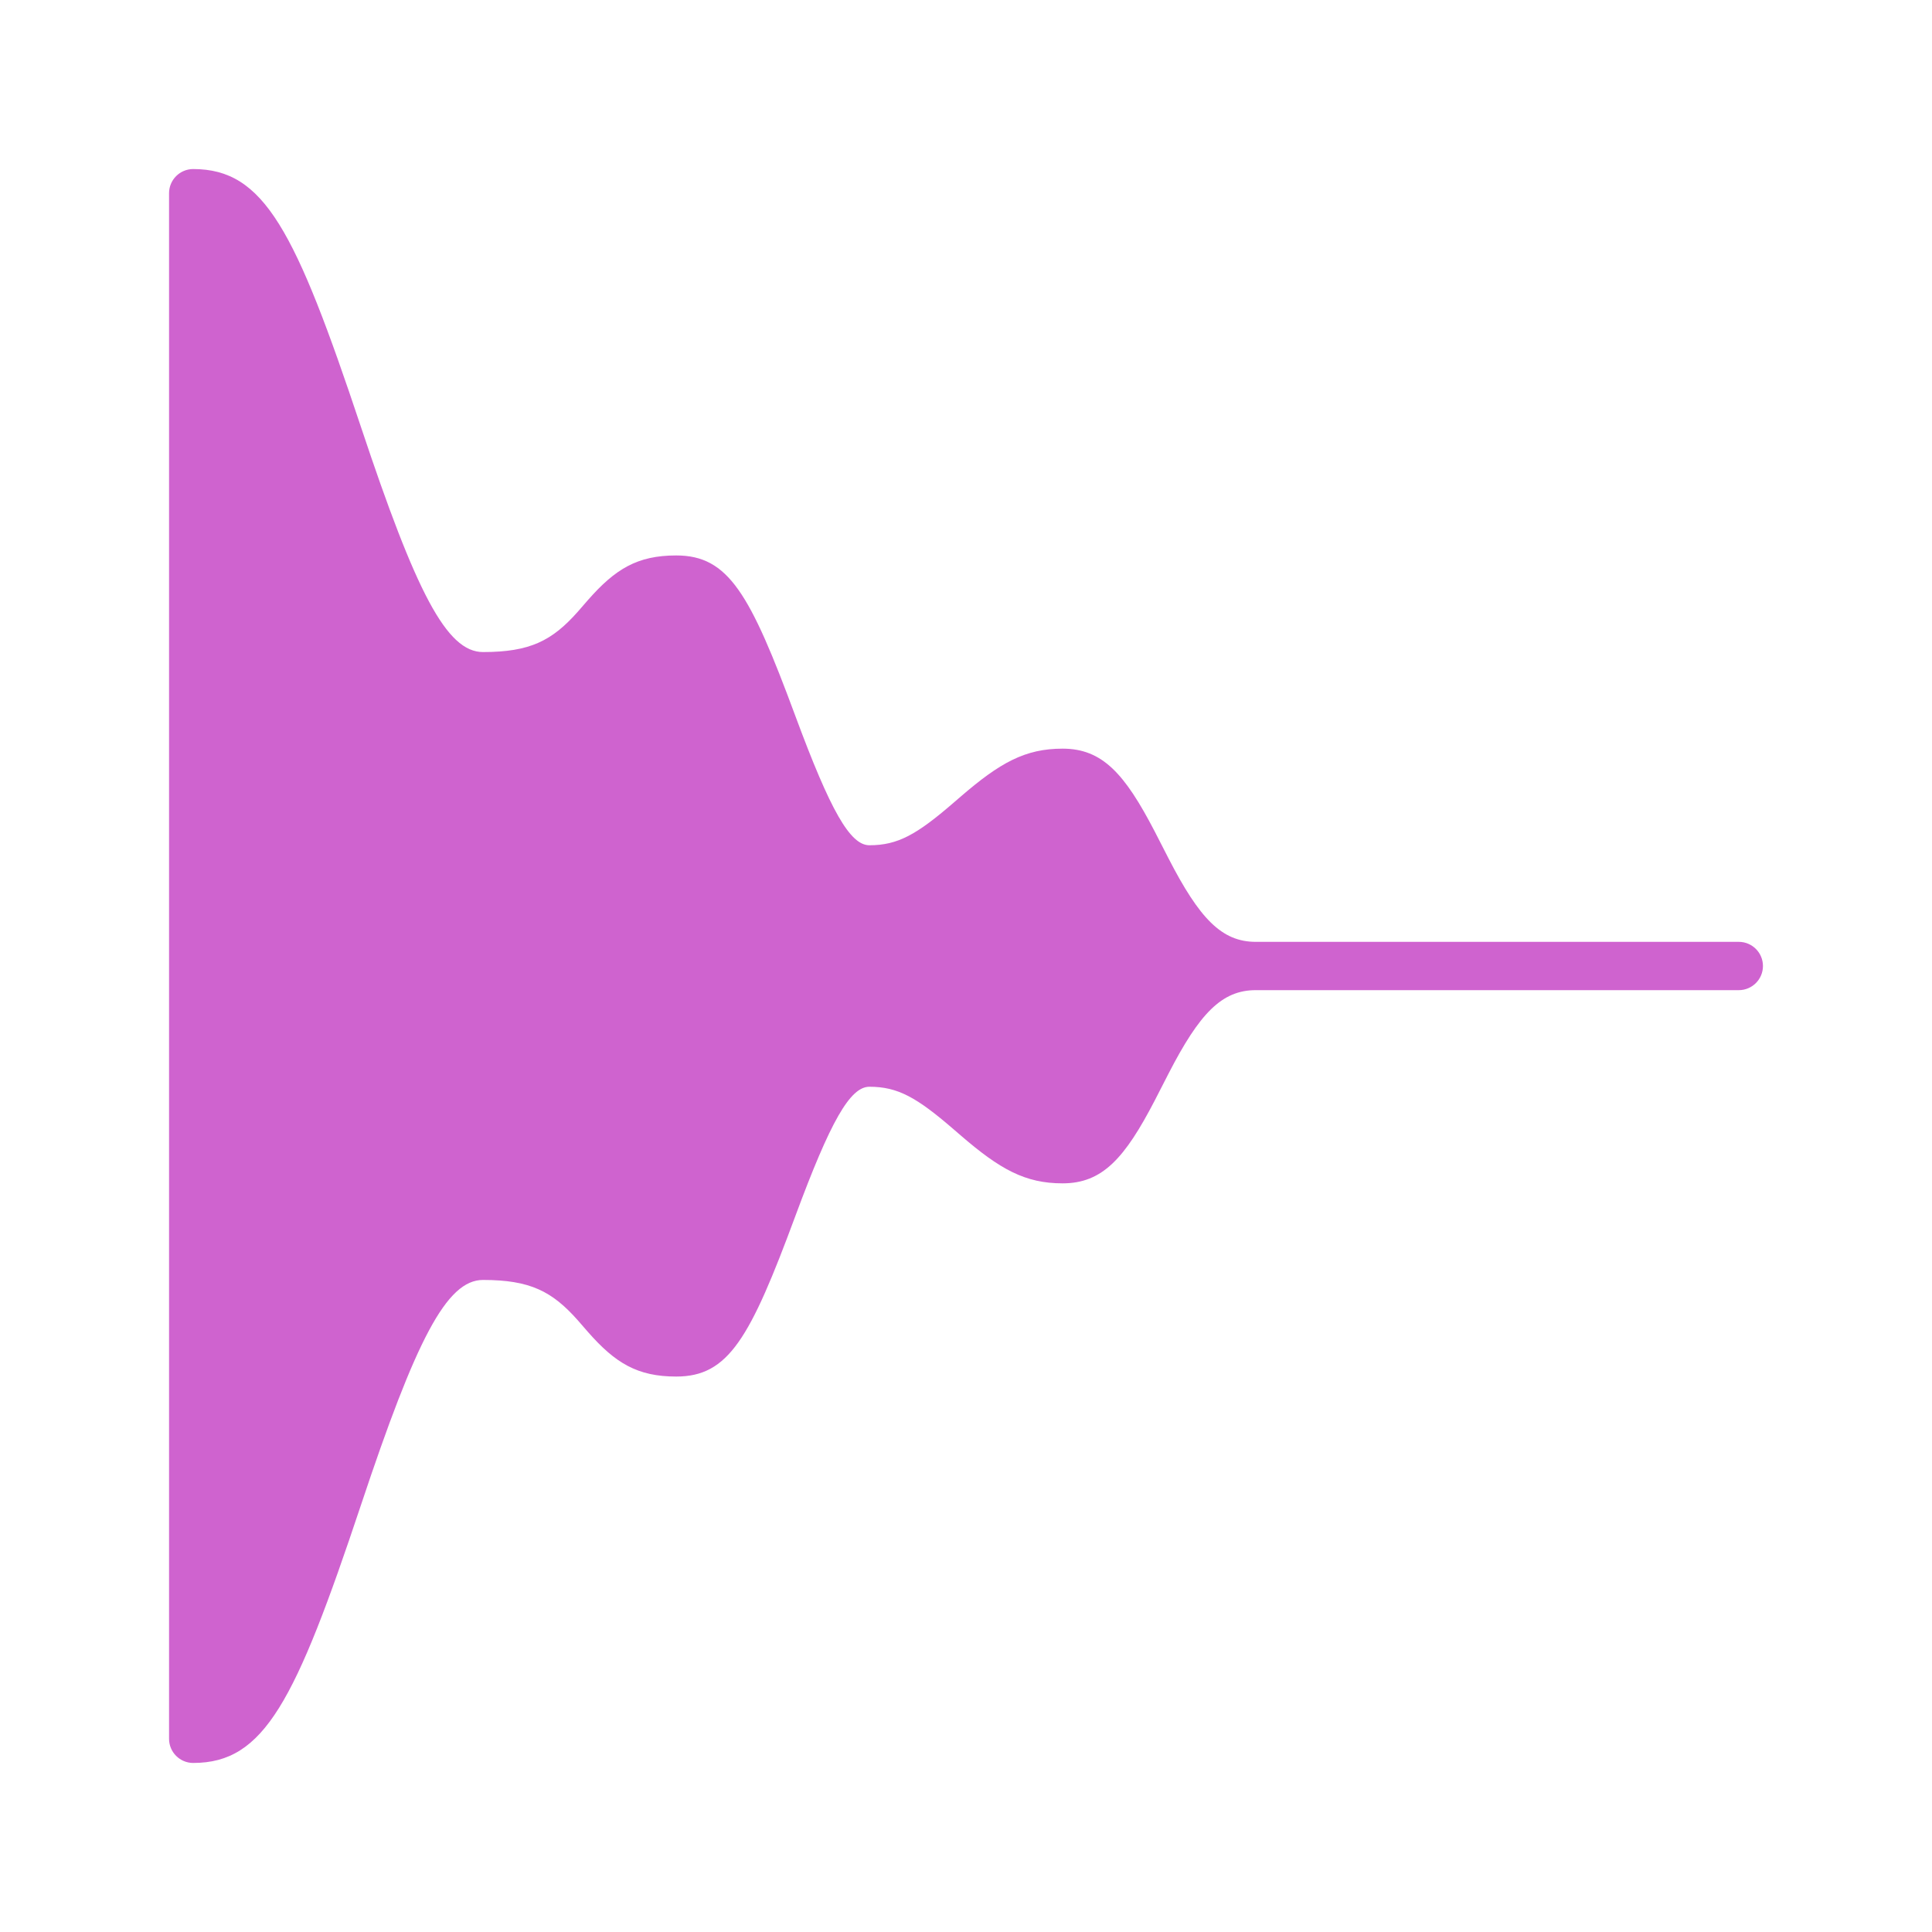
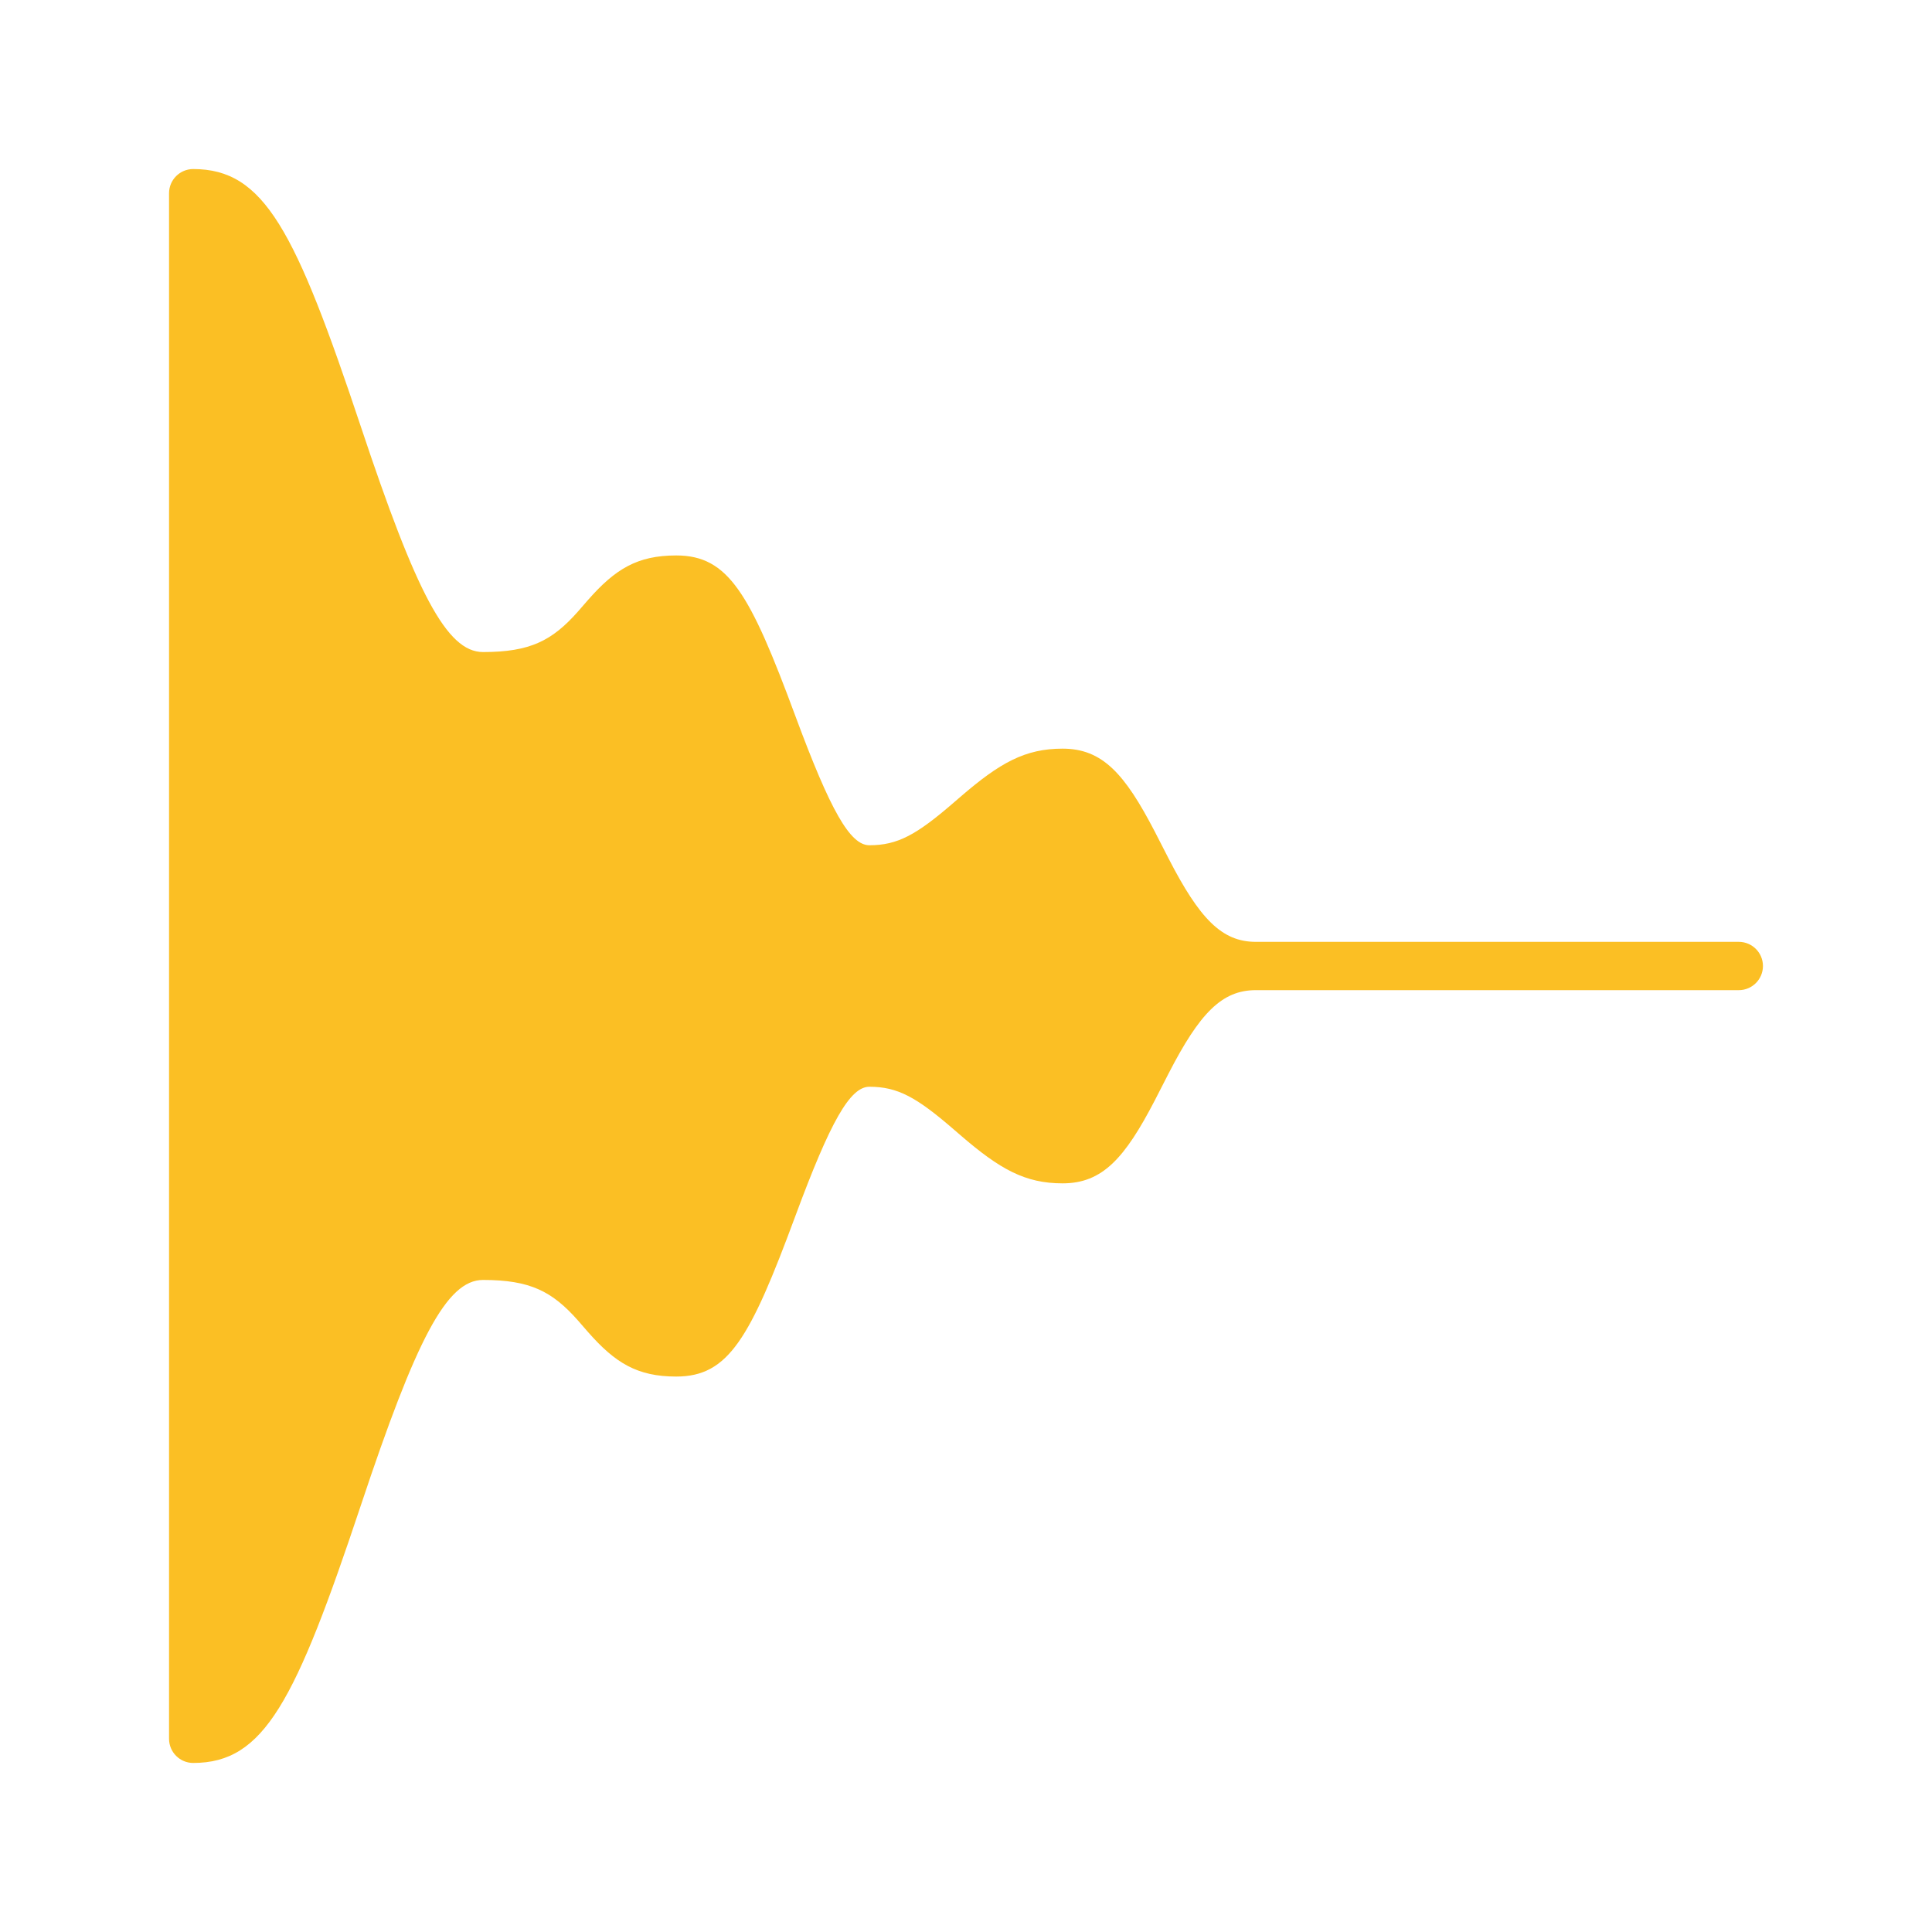
<svg xmlns="http://www.w3.org/2000/svg" width="20px" height="20px" viewBox="0 0 20 20" version="1.1">
  <g id="Sound/Effects/Fade-out" stroke="none" stroke-width="1" fill="none" fill-rule="evenodd">
-     <path d="M13,10.25 C12.647,10.25 12.417,10.491 12.096,11.115 L11.954,11.392 C11.644,11.989 11.413,12.25 11,12.25 C10.612,12.25 10.352,12.105 9.943,11.752 L9.87,11.689 C9.489,11.36 9.294,11.25 9,11.25 C8.8,11.25 8.597,11.607 8.234,12.587 C7.764,13.857 7.541,14.25 7,14.25 C6.598,14.25 6.369,14.11 6.087,13.789 C6.032,13.726 6.003,13.692 5.98,13.666 C5.715,13.368 5.488,13.25 5,13.25 C4.623,13.25 4.307,13.868 3.737,15.579 C3.057,17.618 2.735,18.25 2,18.25 C1.862,18.25 1.75,18.138 1.75,18 L1.75,2 C1.75,1.862 1.862,1.75 2,1.75 C2.735,1.75 3.057,2.382 3.737,4.421 C4.307,6.132 4.623,6.75 5,6.75 C5.488,6.75 5.715,6.632 5.98,6.334 C6.003,6.308 6.032,6.274 6.087,6.211 C6.369,5.89 6.598,5.75 7,5.75 C7.541,5.75 7.764,6.143 8.234,7.413 C8.597,8.393 8.8,8.75 9,8.75 C9.294,8.75 9.489,8.64 9.87,8.311 L9.943,8.248 C10.352,7.895 10.612,7.75 11,7.75 C11.413,7.75 11.644,8.011 11.954,8.608 L12.096,8.885 C12.417,9.509 12.647,9.75 13,9.75 L18,9.75 C18.138,9.75 18.25,9.862 18.25,10 C18.25,10.138 18.138,10.25 18,10.25 L13,10.25 L13,10.25 Z" id="Path" fill="#CF63CF" fill-rule="nonzero" />
+     <path d="M13,10.25 C12.647,10.25 12.417,10.491 12.096,11.115 L11.954,11.392 C11.644,11.989 11.413,12.25 11,12.25 C10.612,12.25 10.352,12.105 9.943,11.752 L9.87,11.689 C9.489,11.36 9.294,11.25 9,11.25 C8.8,11.25 8.597,11.607 8.234,12.587 C7.764,13.857 7.541,14.25 7,14.25 C6.598,14.25 6.369,14.11 6.087,13.789 C6.032,13.726 6.003,13.692 5.98,13.666 C5.715,13.368 5.488,13.25 5,13.25 C4.623,13.25 4.307,13.868 3.737,15.579 C3.057,17.618 2.735,18.25 2,18.25 C1.862,18.25 1.75,18.138 1.75,18 L1.75,2 C1.75,1.862 1.862,1.75 2,1.75 C2.735,1.75 3.057,2.382 3.737,4.421 C4.307,6.132 4.623,6.75 5,6.75 C5.488,6.75 5.715,6.632 5.98,6.334 C6.003,6.308 6.032,6.274 6.087,6.211 C6.369,5.89 6.598,5.75 7,5.75 C7.541,5.75 7.764,6.143 8.234,7.413 C8.597,8.393 8.8,8.75 9,8.75 C9.294,8.75 9.489,8.64 9.87,8.311 L9.943,8.248 C10.352,7.895 10.612,7.75 11,7.75 C11.413,7.75 11.644,8.011 11.954,8.608 L12.096,8.885 C12.417,9.509 12.647,9.75 13,9.75 L18,9.75 C18.138,9.75 18.25,9.862 18.25,10 C18.25,10.138 18.138,10.25 18,10.25 L13,10.25 L13,10.25 Z" id="Path" fill="#fbbf24" fill-rule="nonzero" />
  </g>
</svg>
